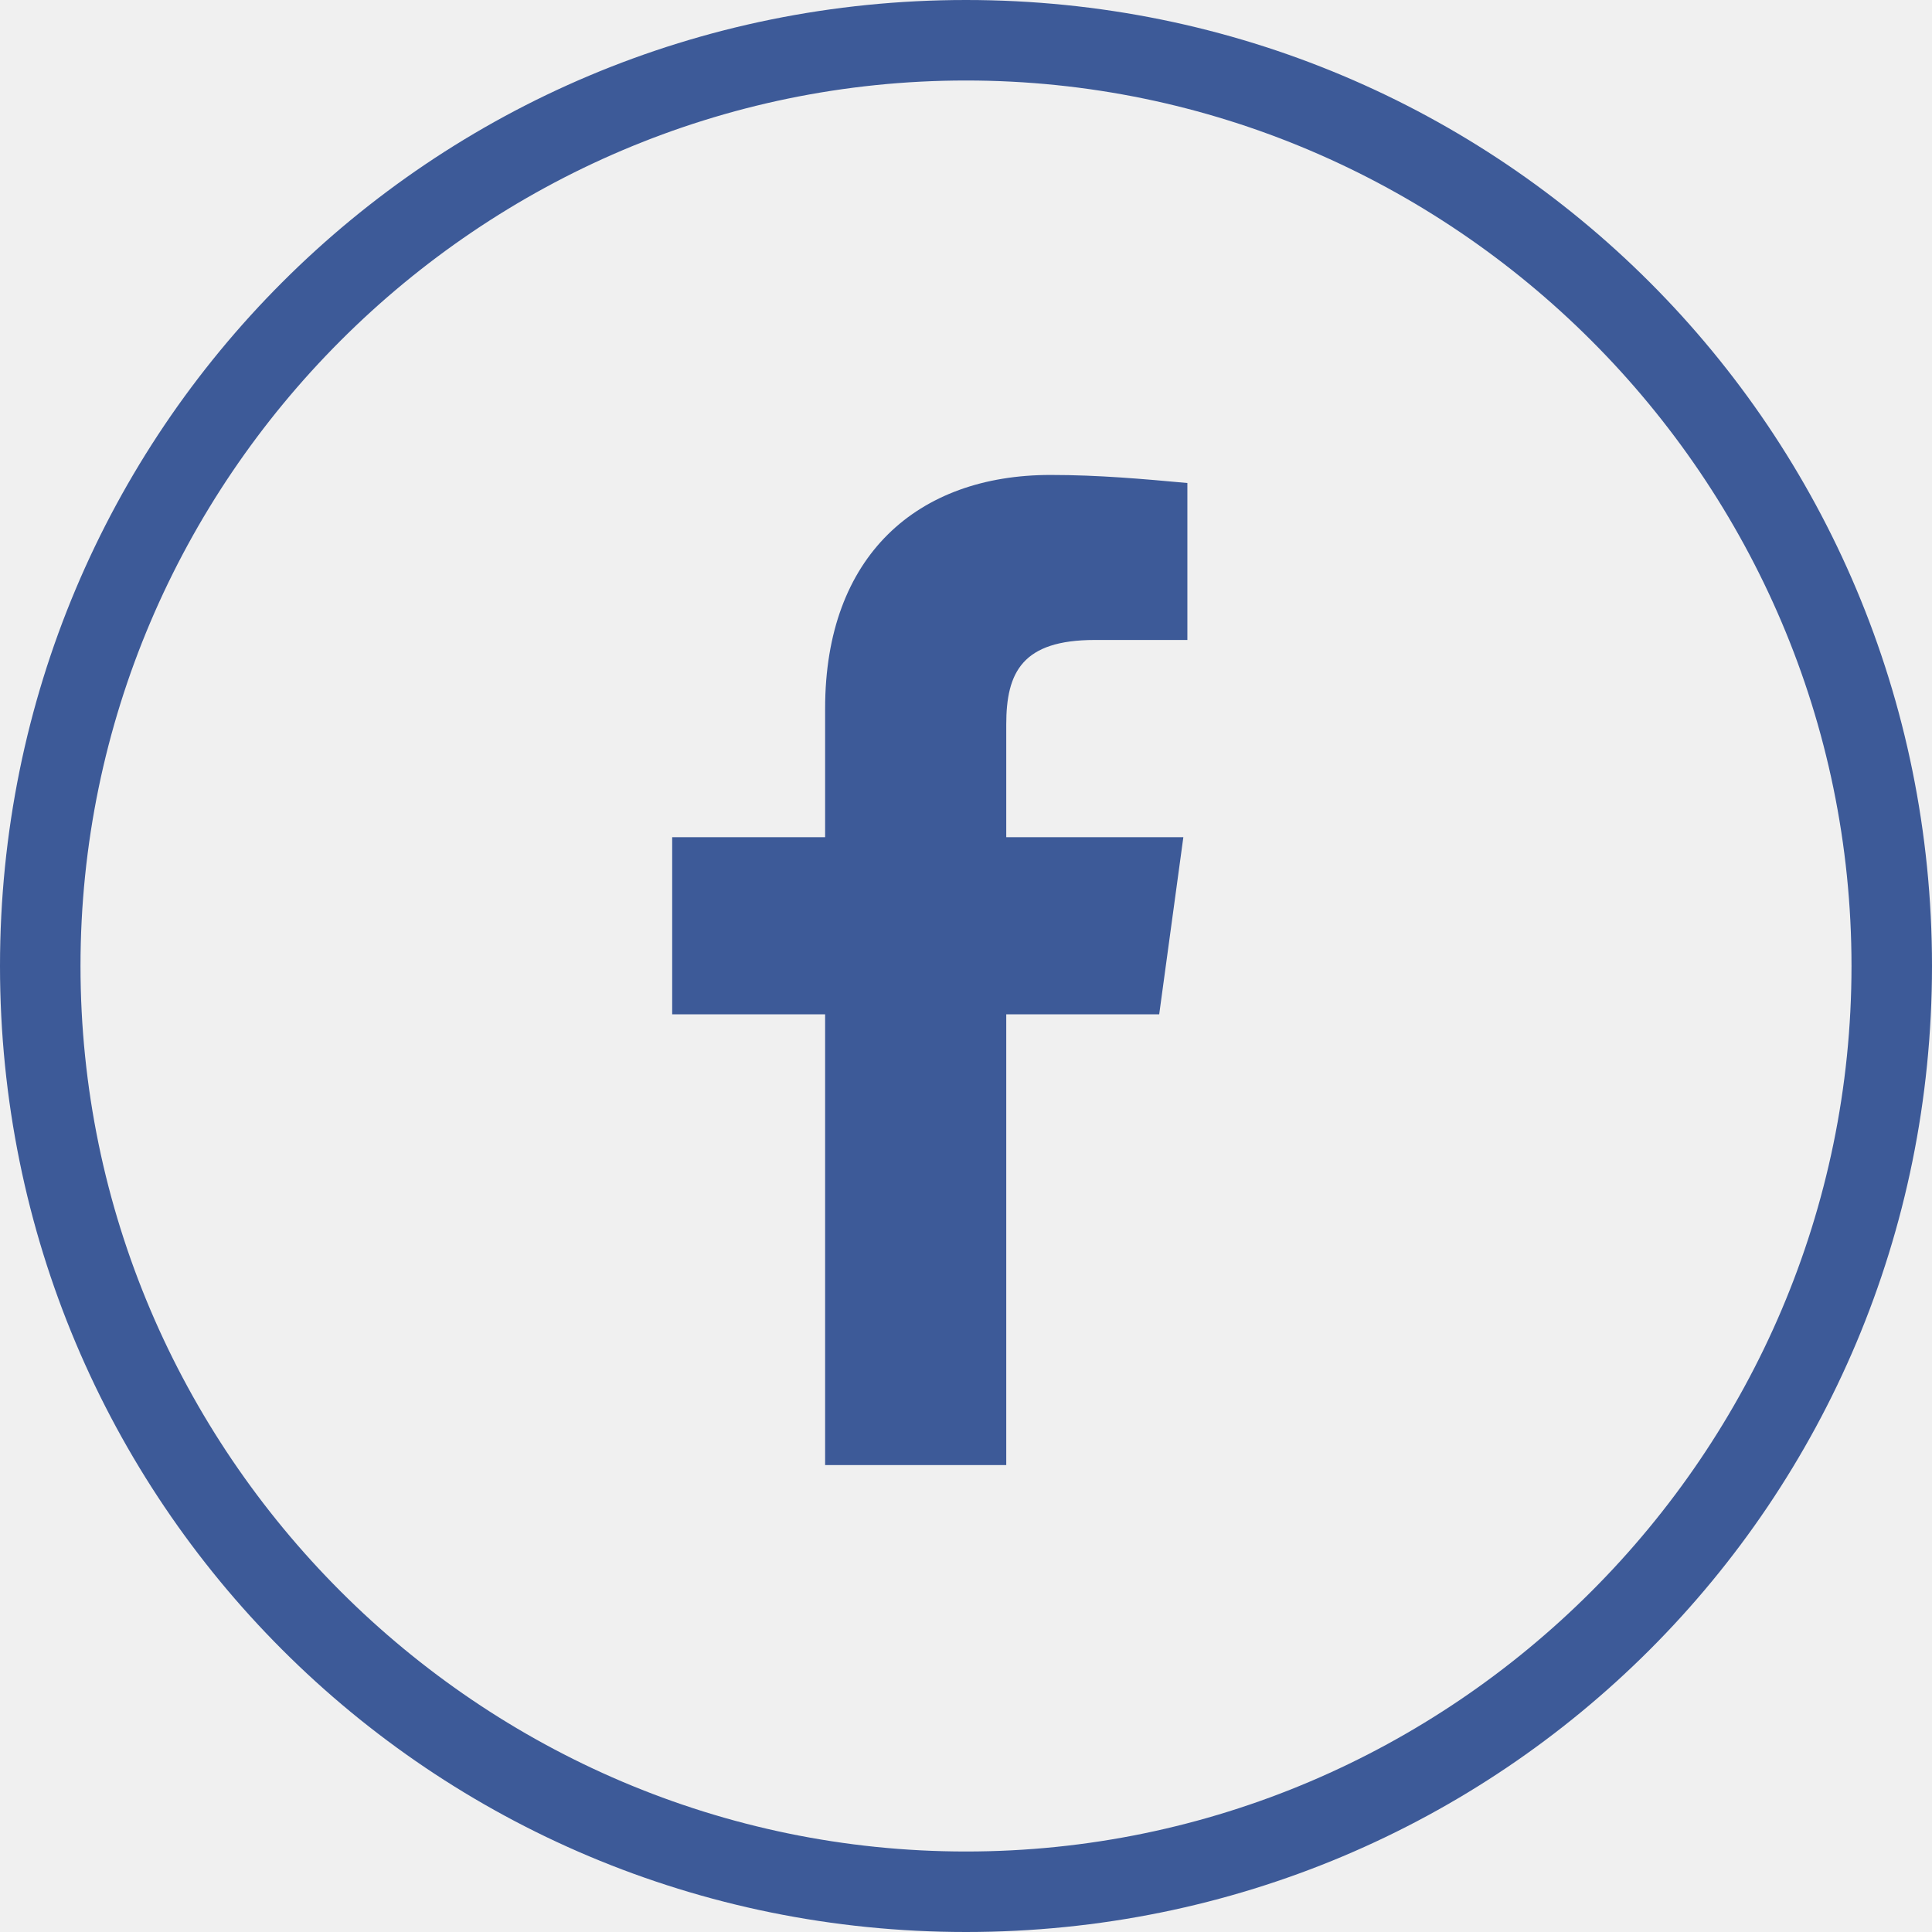
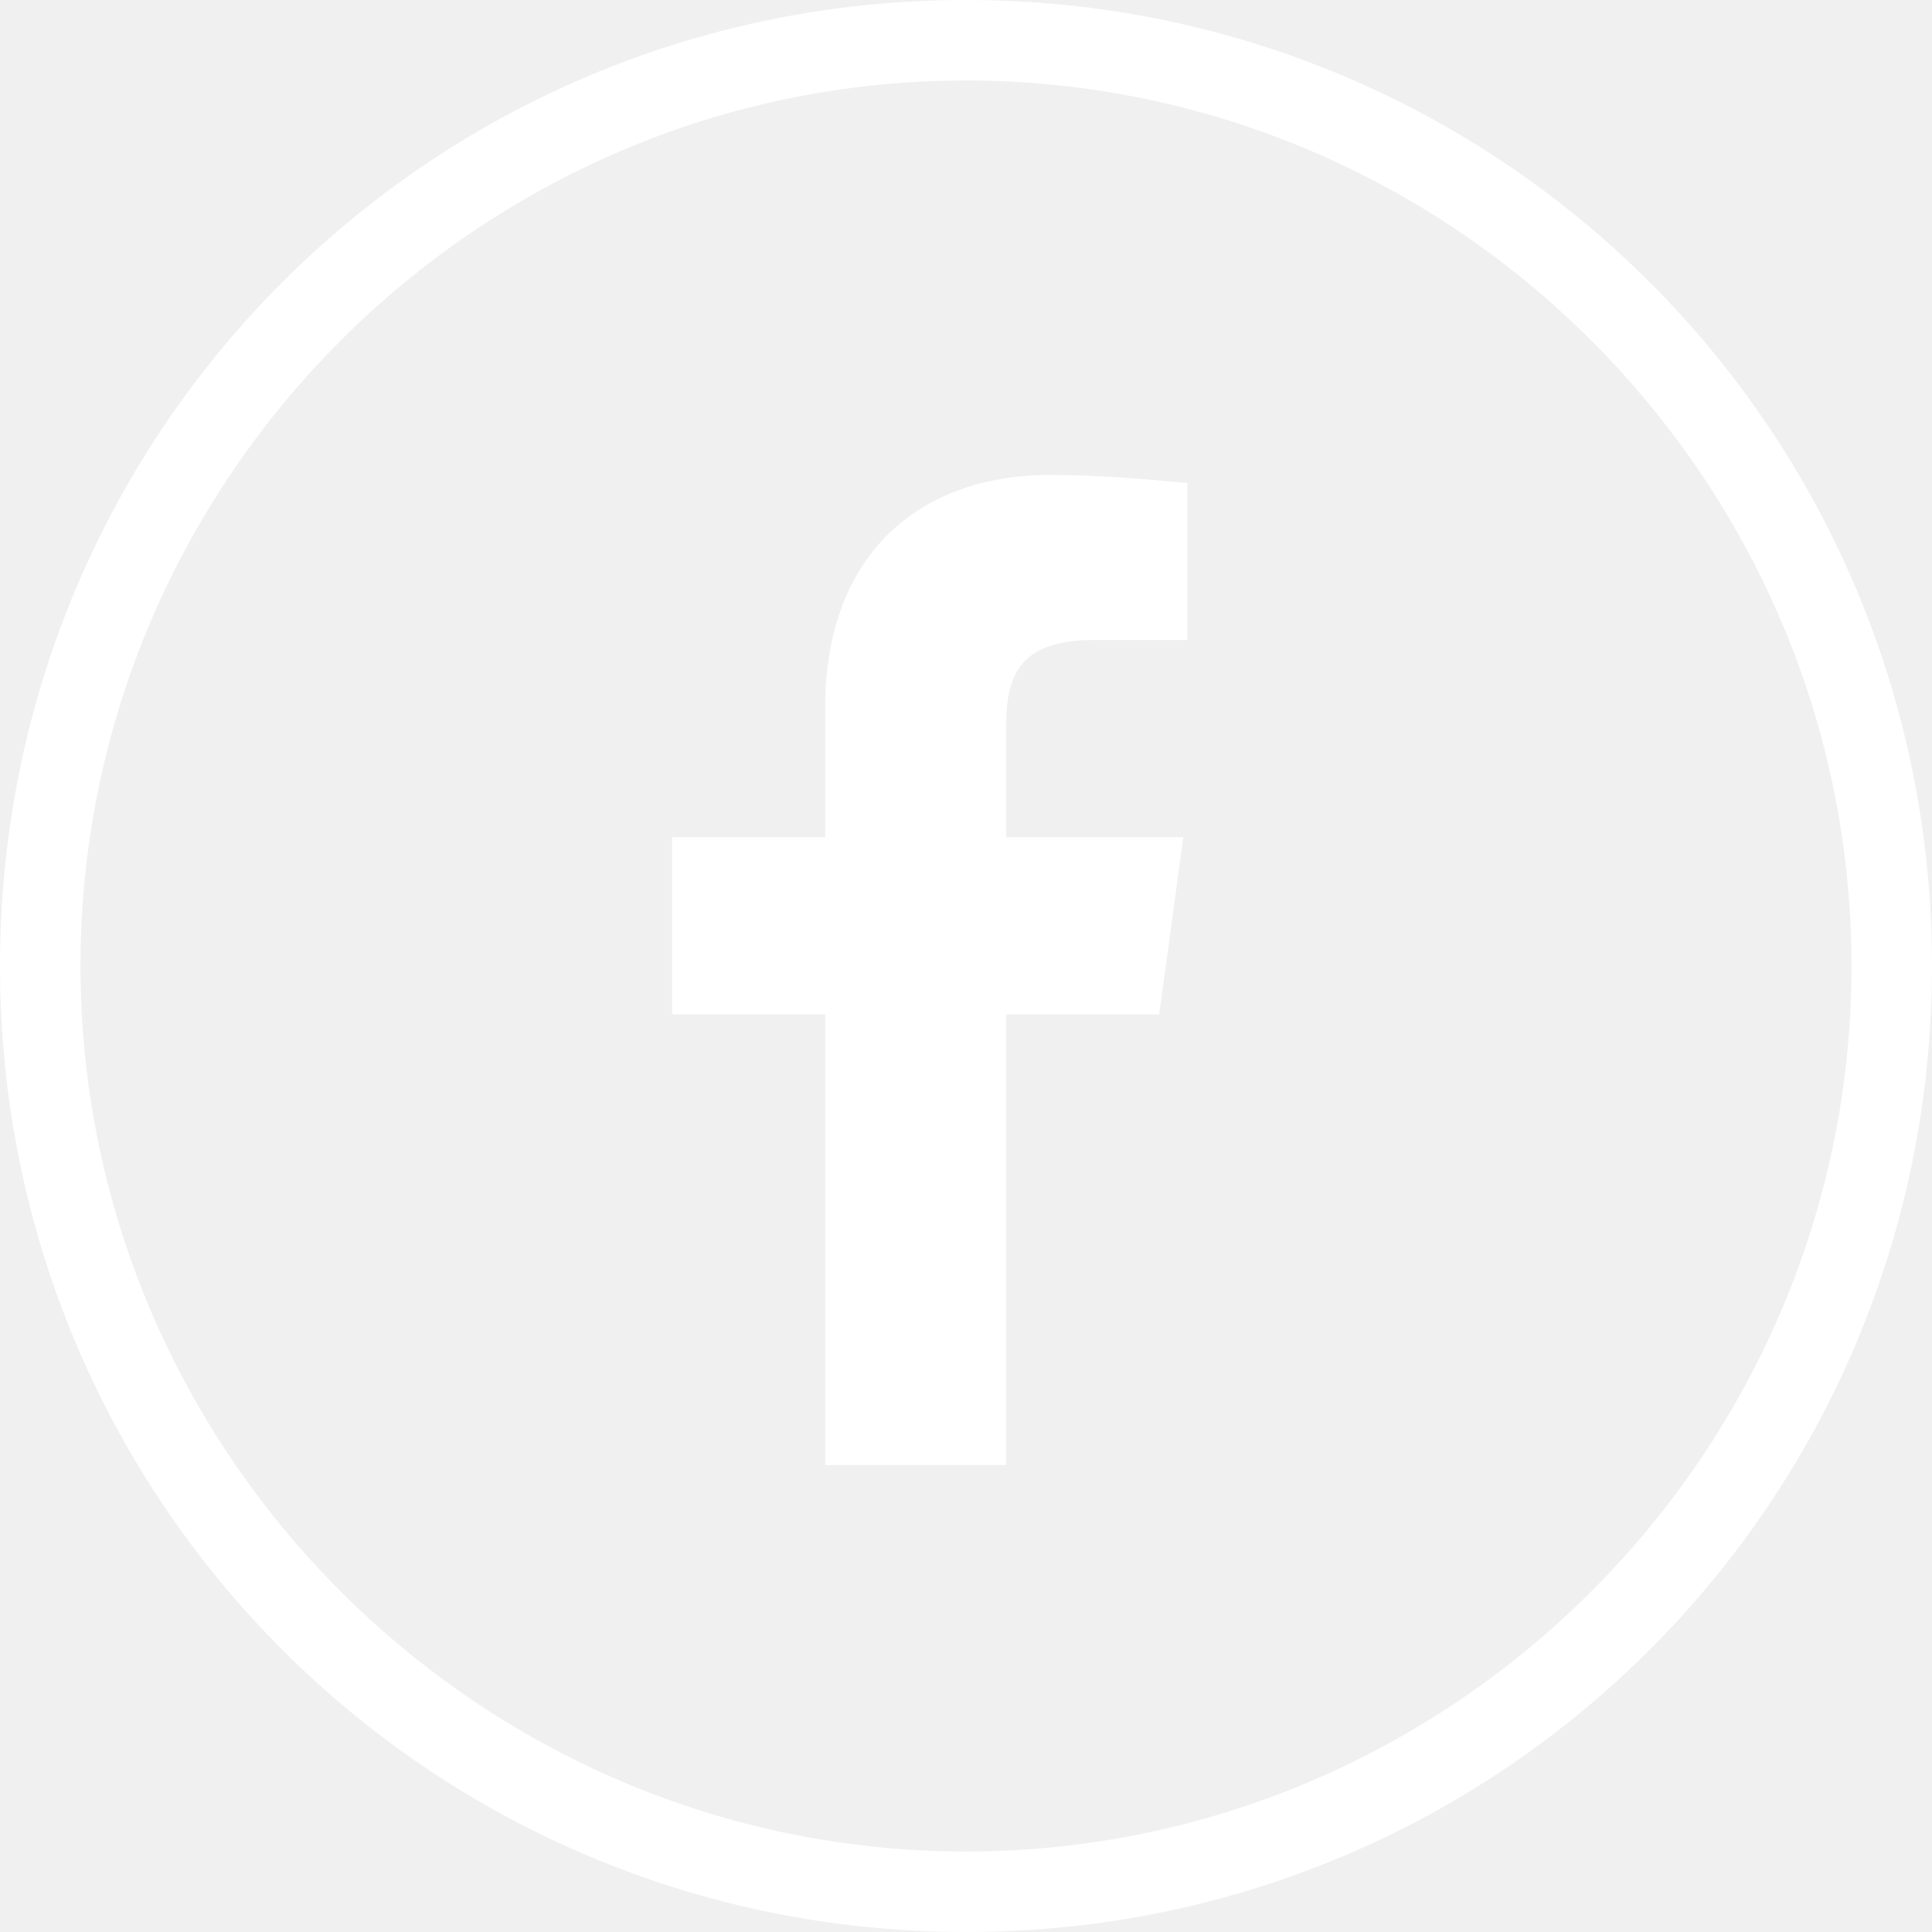
<svg xmlns="http://www.w3.org/2000/svg" version="1.1" id="Layer_3" x="0px" y="0px" viewBox="0 0 48 48" style="enable-background:new 0 0 48 48;" xml:space="preserve">
  <style type="text/css">
- 	.st0{fill:#3D5A98;}
+ 	.st0{fill:#FFFFFF;}
</style>
  <path class="st0" d="M24,2c12.1,0,22,9.9,22,22s-9.9,22-22,22S2,36.1,2,24S11.9,2,24,2 M24,0C10.7,0,0,10.7,0,24s10.7,24,24,24  s24-10.7,24-24S37.3,0,24,0L24,0z" />
  <path class="st0" d="M28.8,25.2l0.6-4.4H25V18c0-1.3,0.4-2.1,2.2-2.1h2.3V12c-1.1-0.1-2.2-0.2-3.4-0.2c-3.3,0-5.6,2-5.6,5.8v3.2  h-3.8v4.4h3.8v11.2H25V25.2H28.8L28.8,25.2z" />
</svg>
